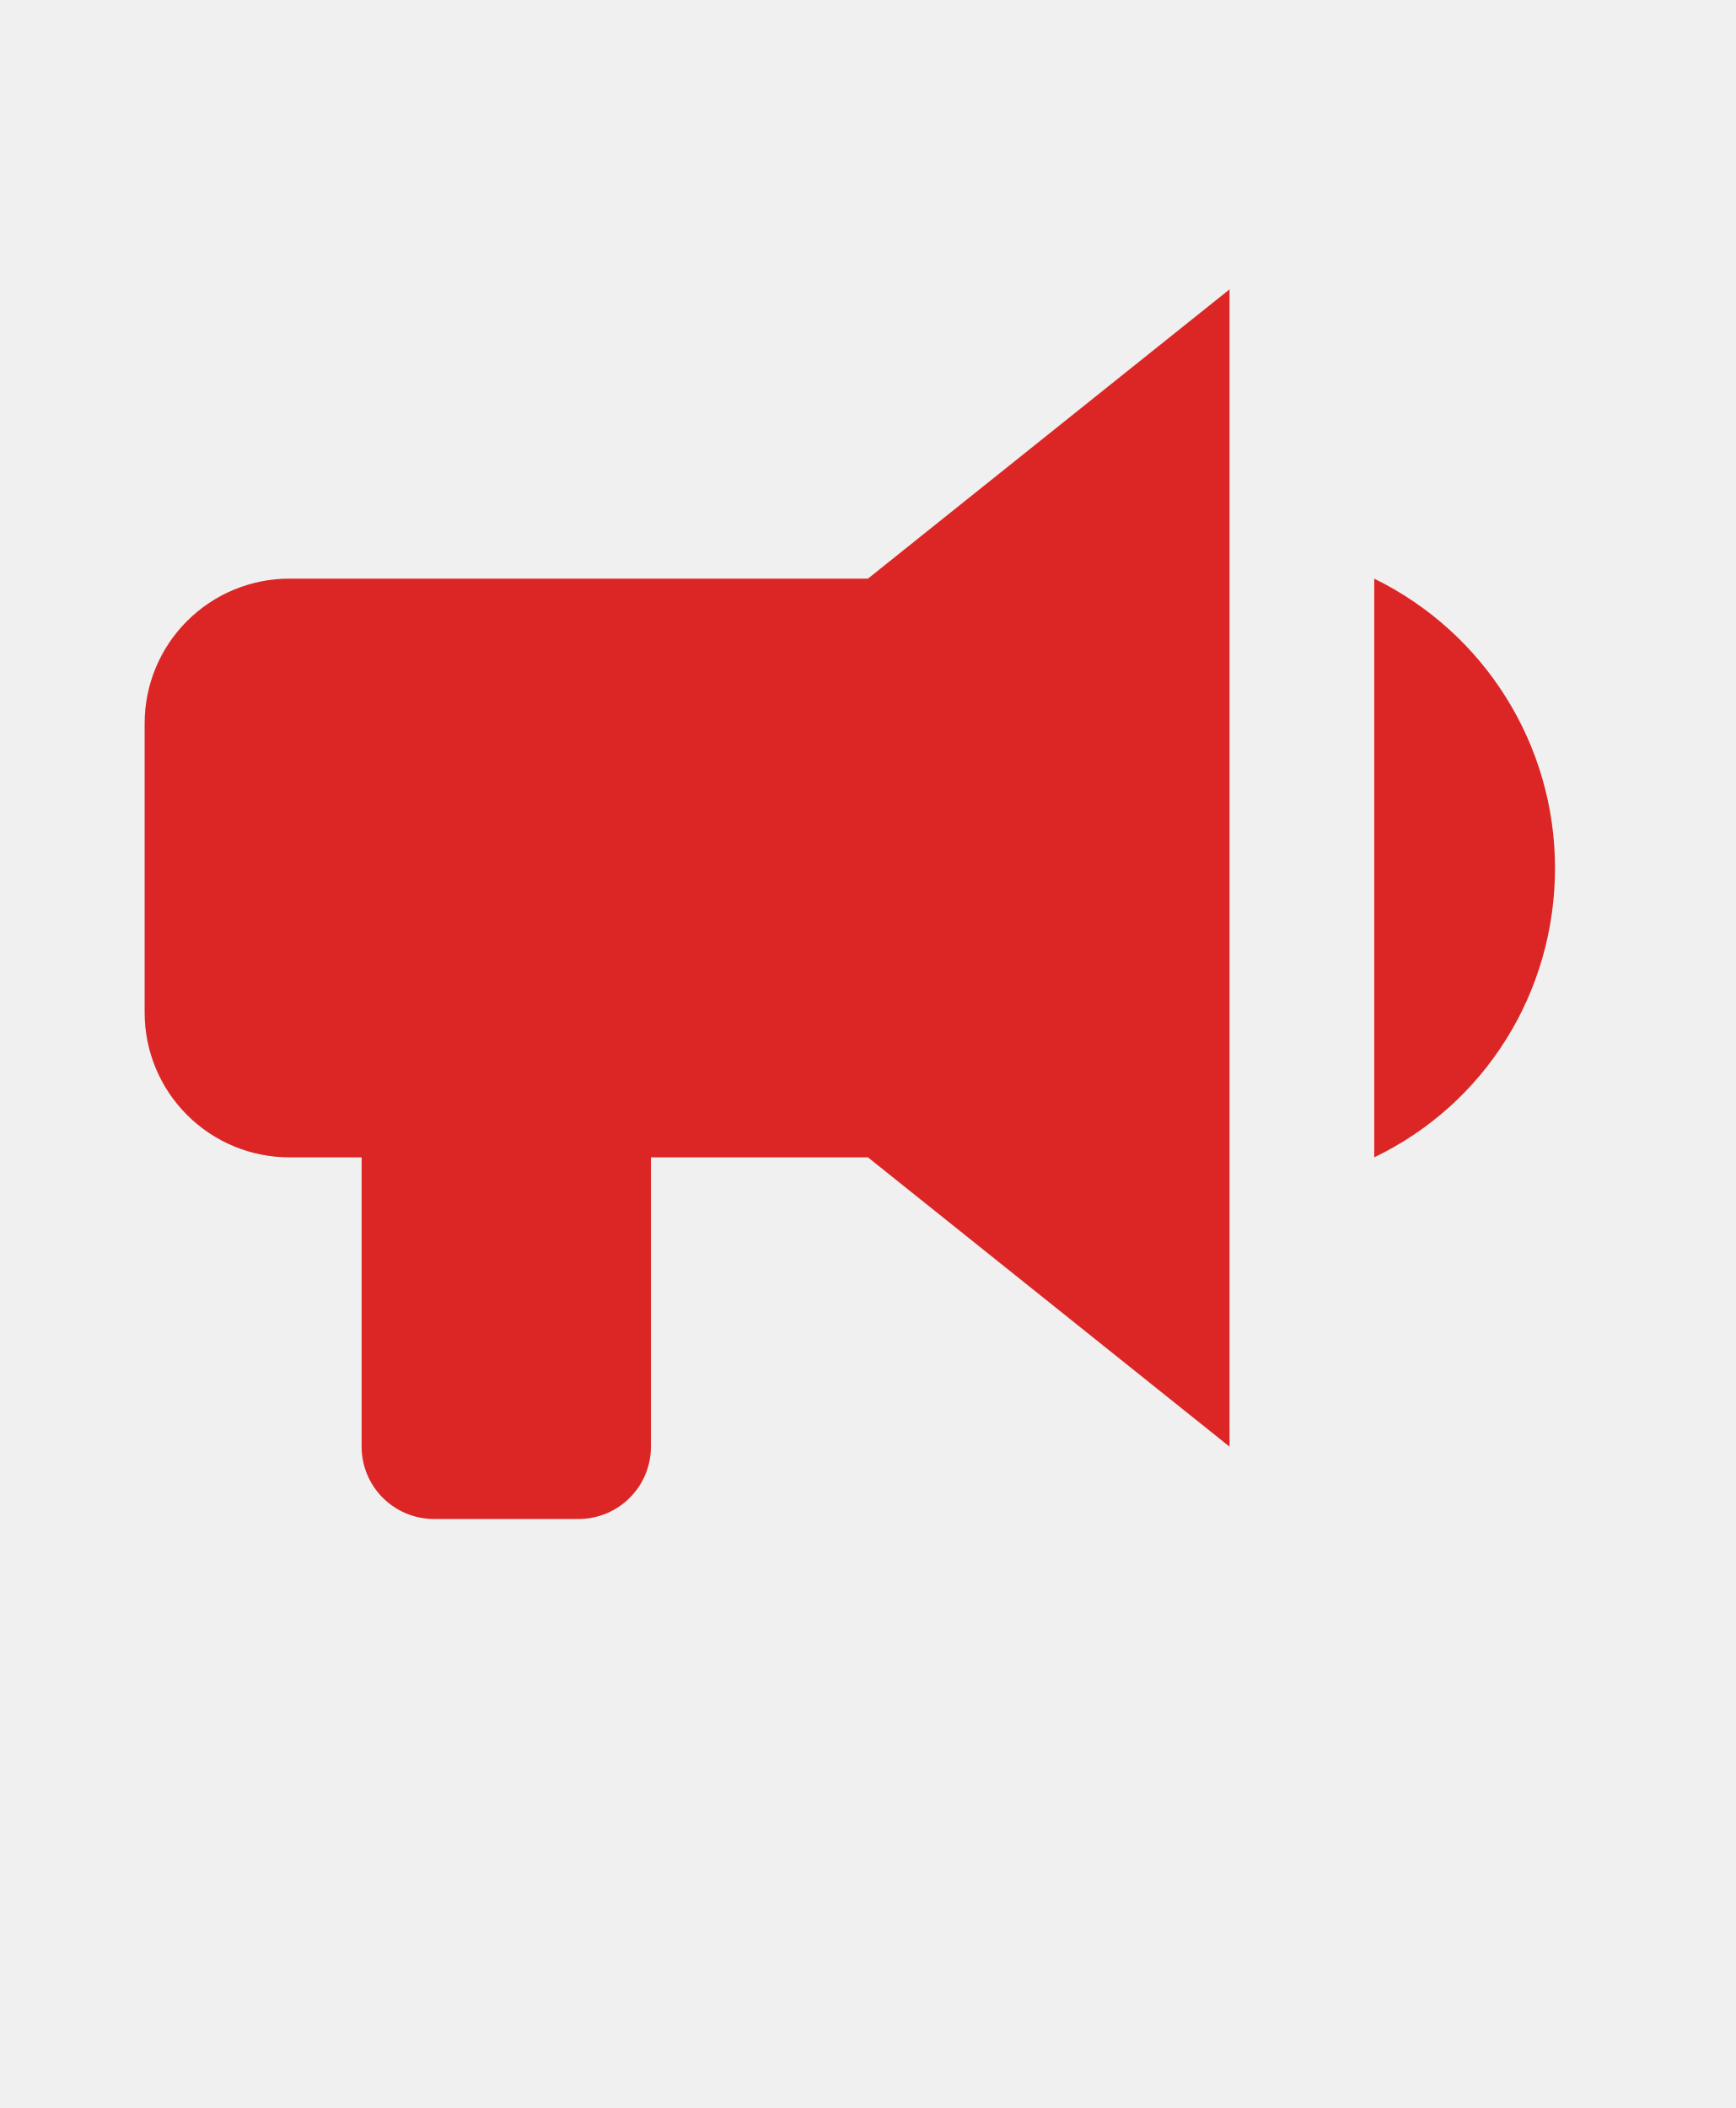
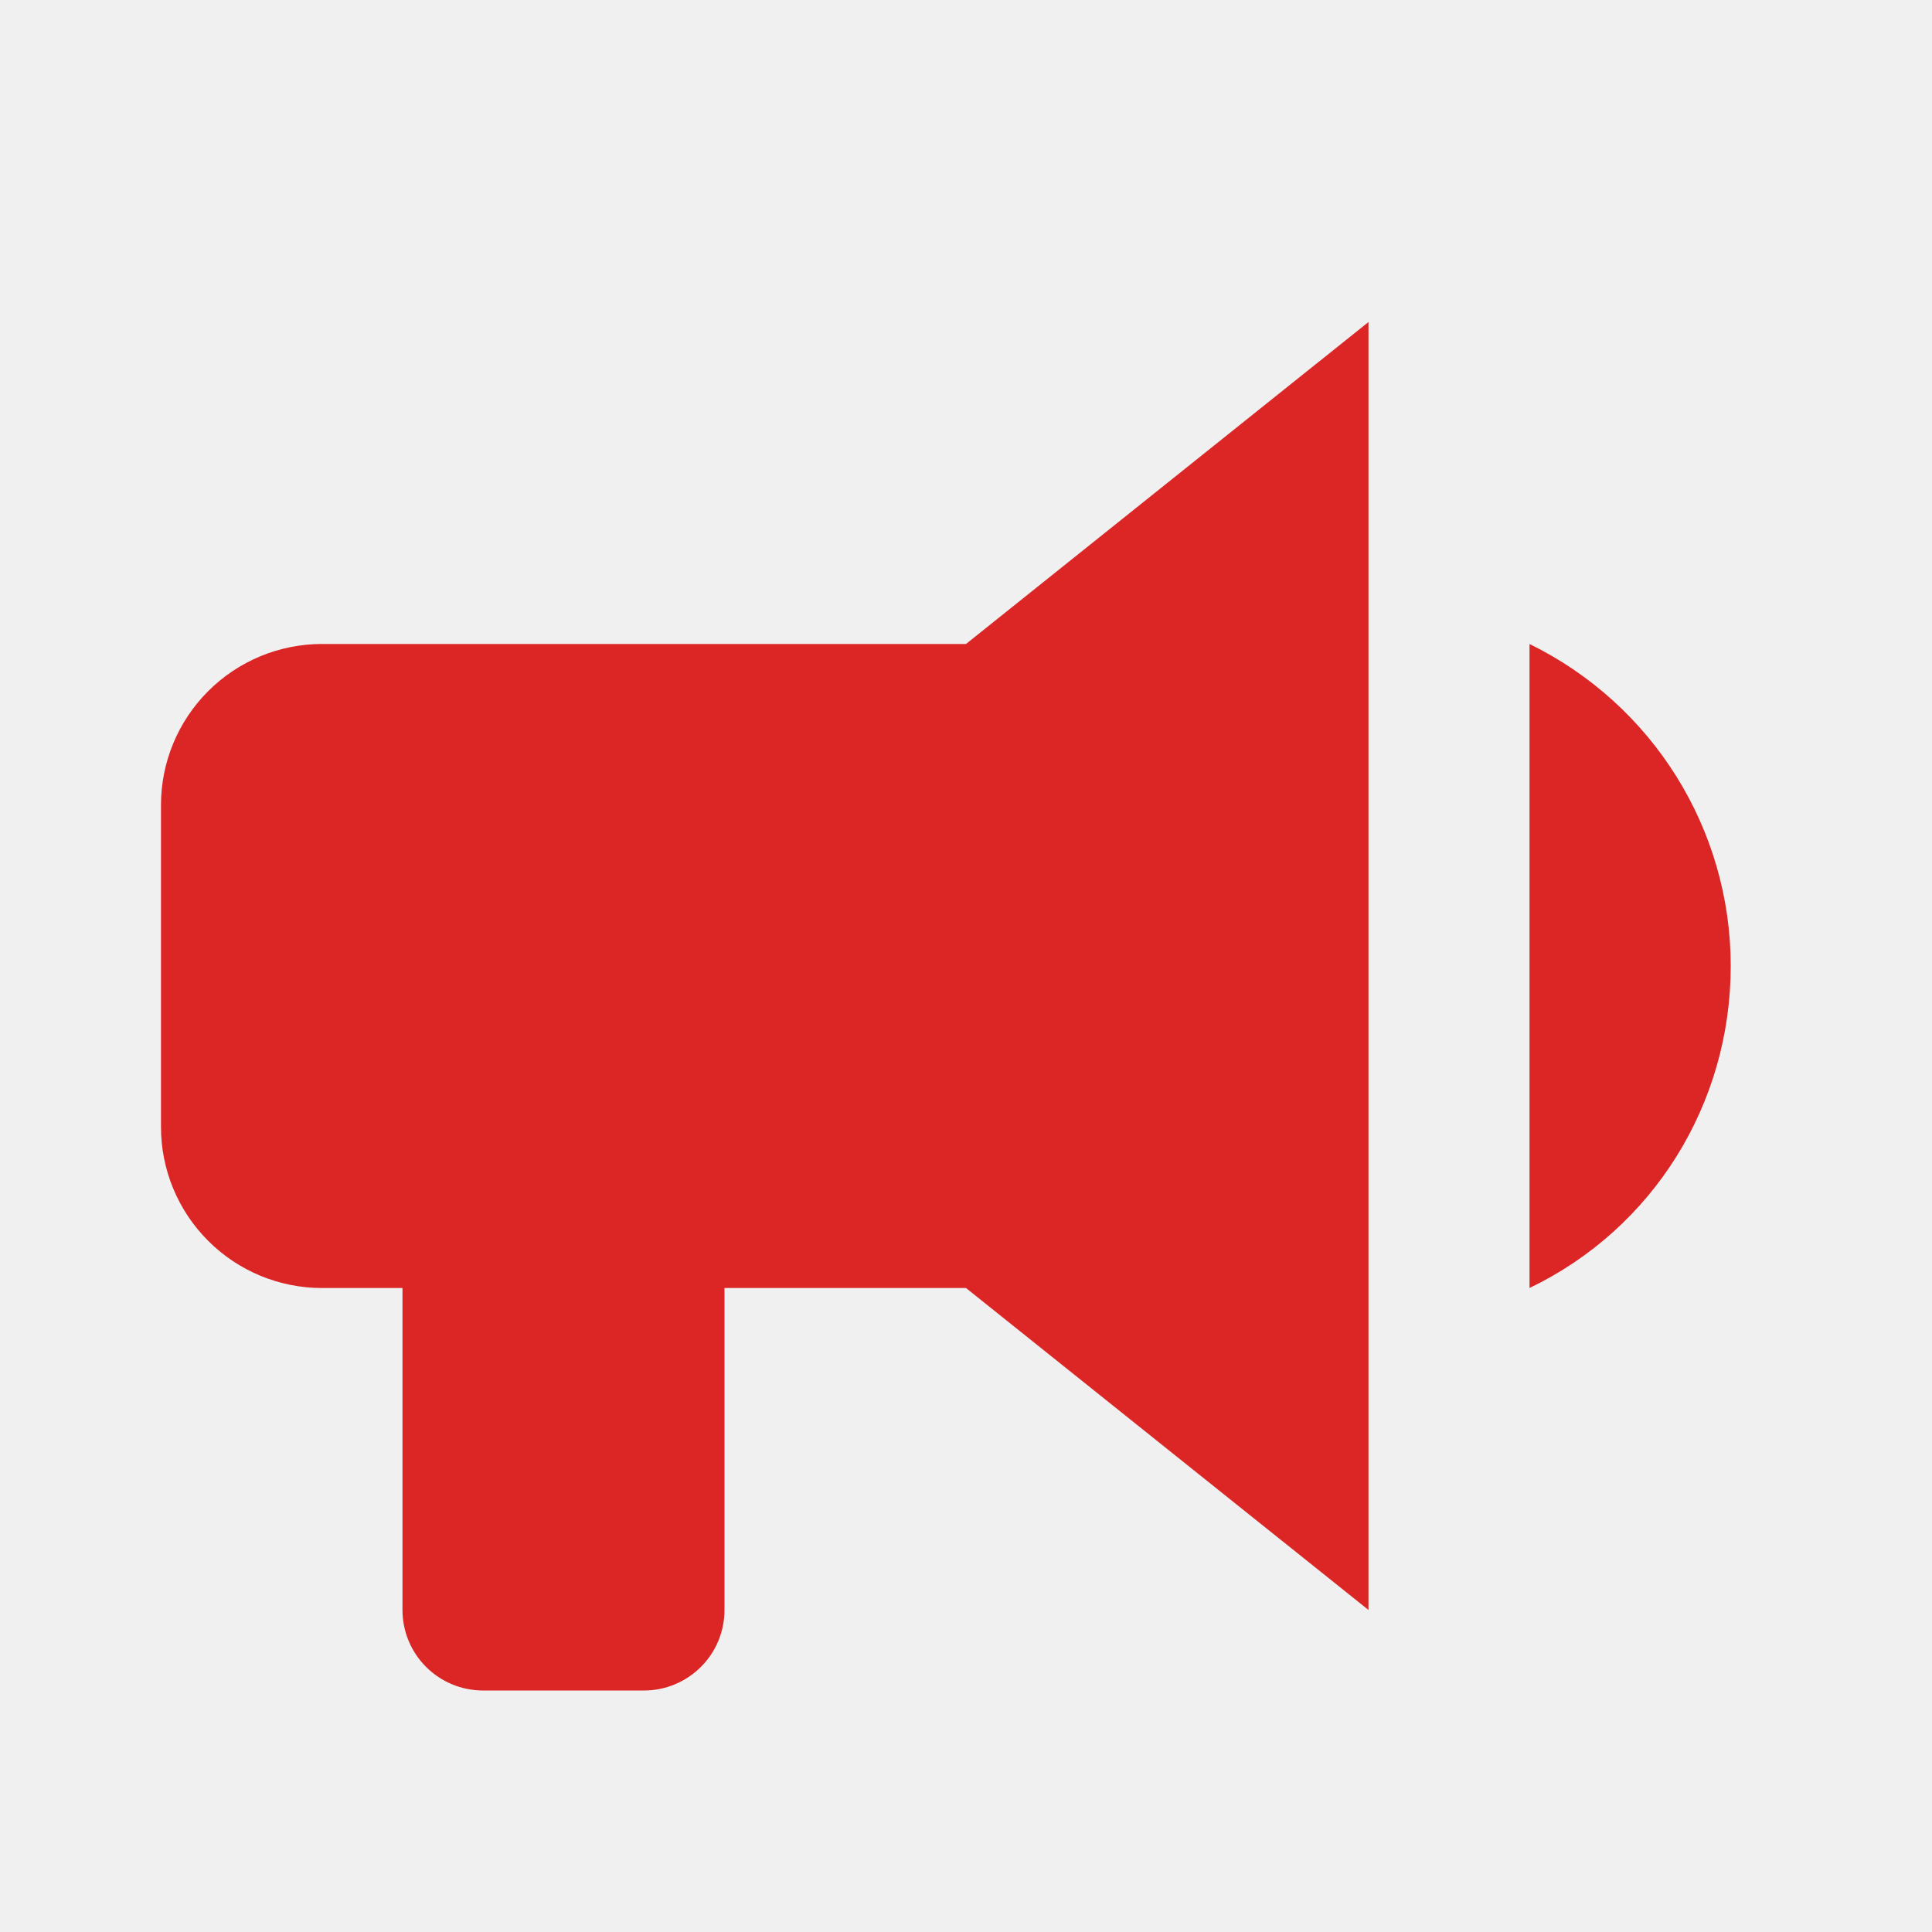
- <svg xmlns="http://www.w3.org/2000/svg" width="28" height="34" viewBox="0 0 28 34" fill="none">
-   <g clip-path="url(#clip0_19_529)">
+ <svg xmlns="http://www.w3.org/2000/svg" width="28" height="28" viewBox="0 0 28 28" fill="none">
+   <g clip-path="url(#clip0_165_709)">
    <path d="M14 9.333H4.667C4.048 9.333 3.454 9.579 3.017 10.017C2.579 10.454 2.333 11.048 2.333 11.667V16.333C2.333 16.952 2.579 17.546 3.017 17.983C3.454 18.421 4.048 18.667 4.667 18.667H5.833V23.333C5.833 23.643 5.956 23.94 6.175 24.158C6.394 24.377 6.691 24.5 7 24.5H9.333C9.643 24.5 9.939 24.377 10.158 24.158C10.377 23.94 10.5 23.643 10.5 23.333V18.667H14L19.833 23.333V4.667L14 9.333ZM25.083 14C25.083 15.995 23.963 17.803 22.167 18.667V9.333C23.952 10.208 25.083 12.017 25.083 14Z" fill="#DC2626" />
  </g>
  <defs>
-     <clipPath id="clip0_19_529">
+     <clipPath id="clip0_165_709">
      <rect width="28" height="28" fill="white" />
    </clipPath>
  </defs>
</svg>
